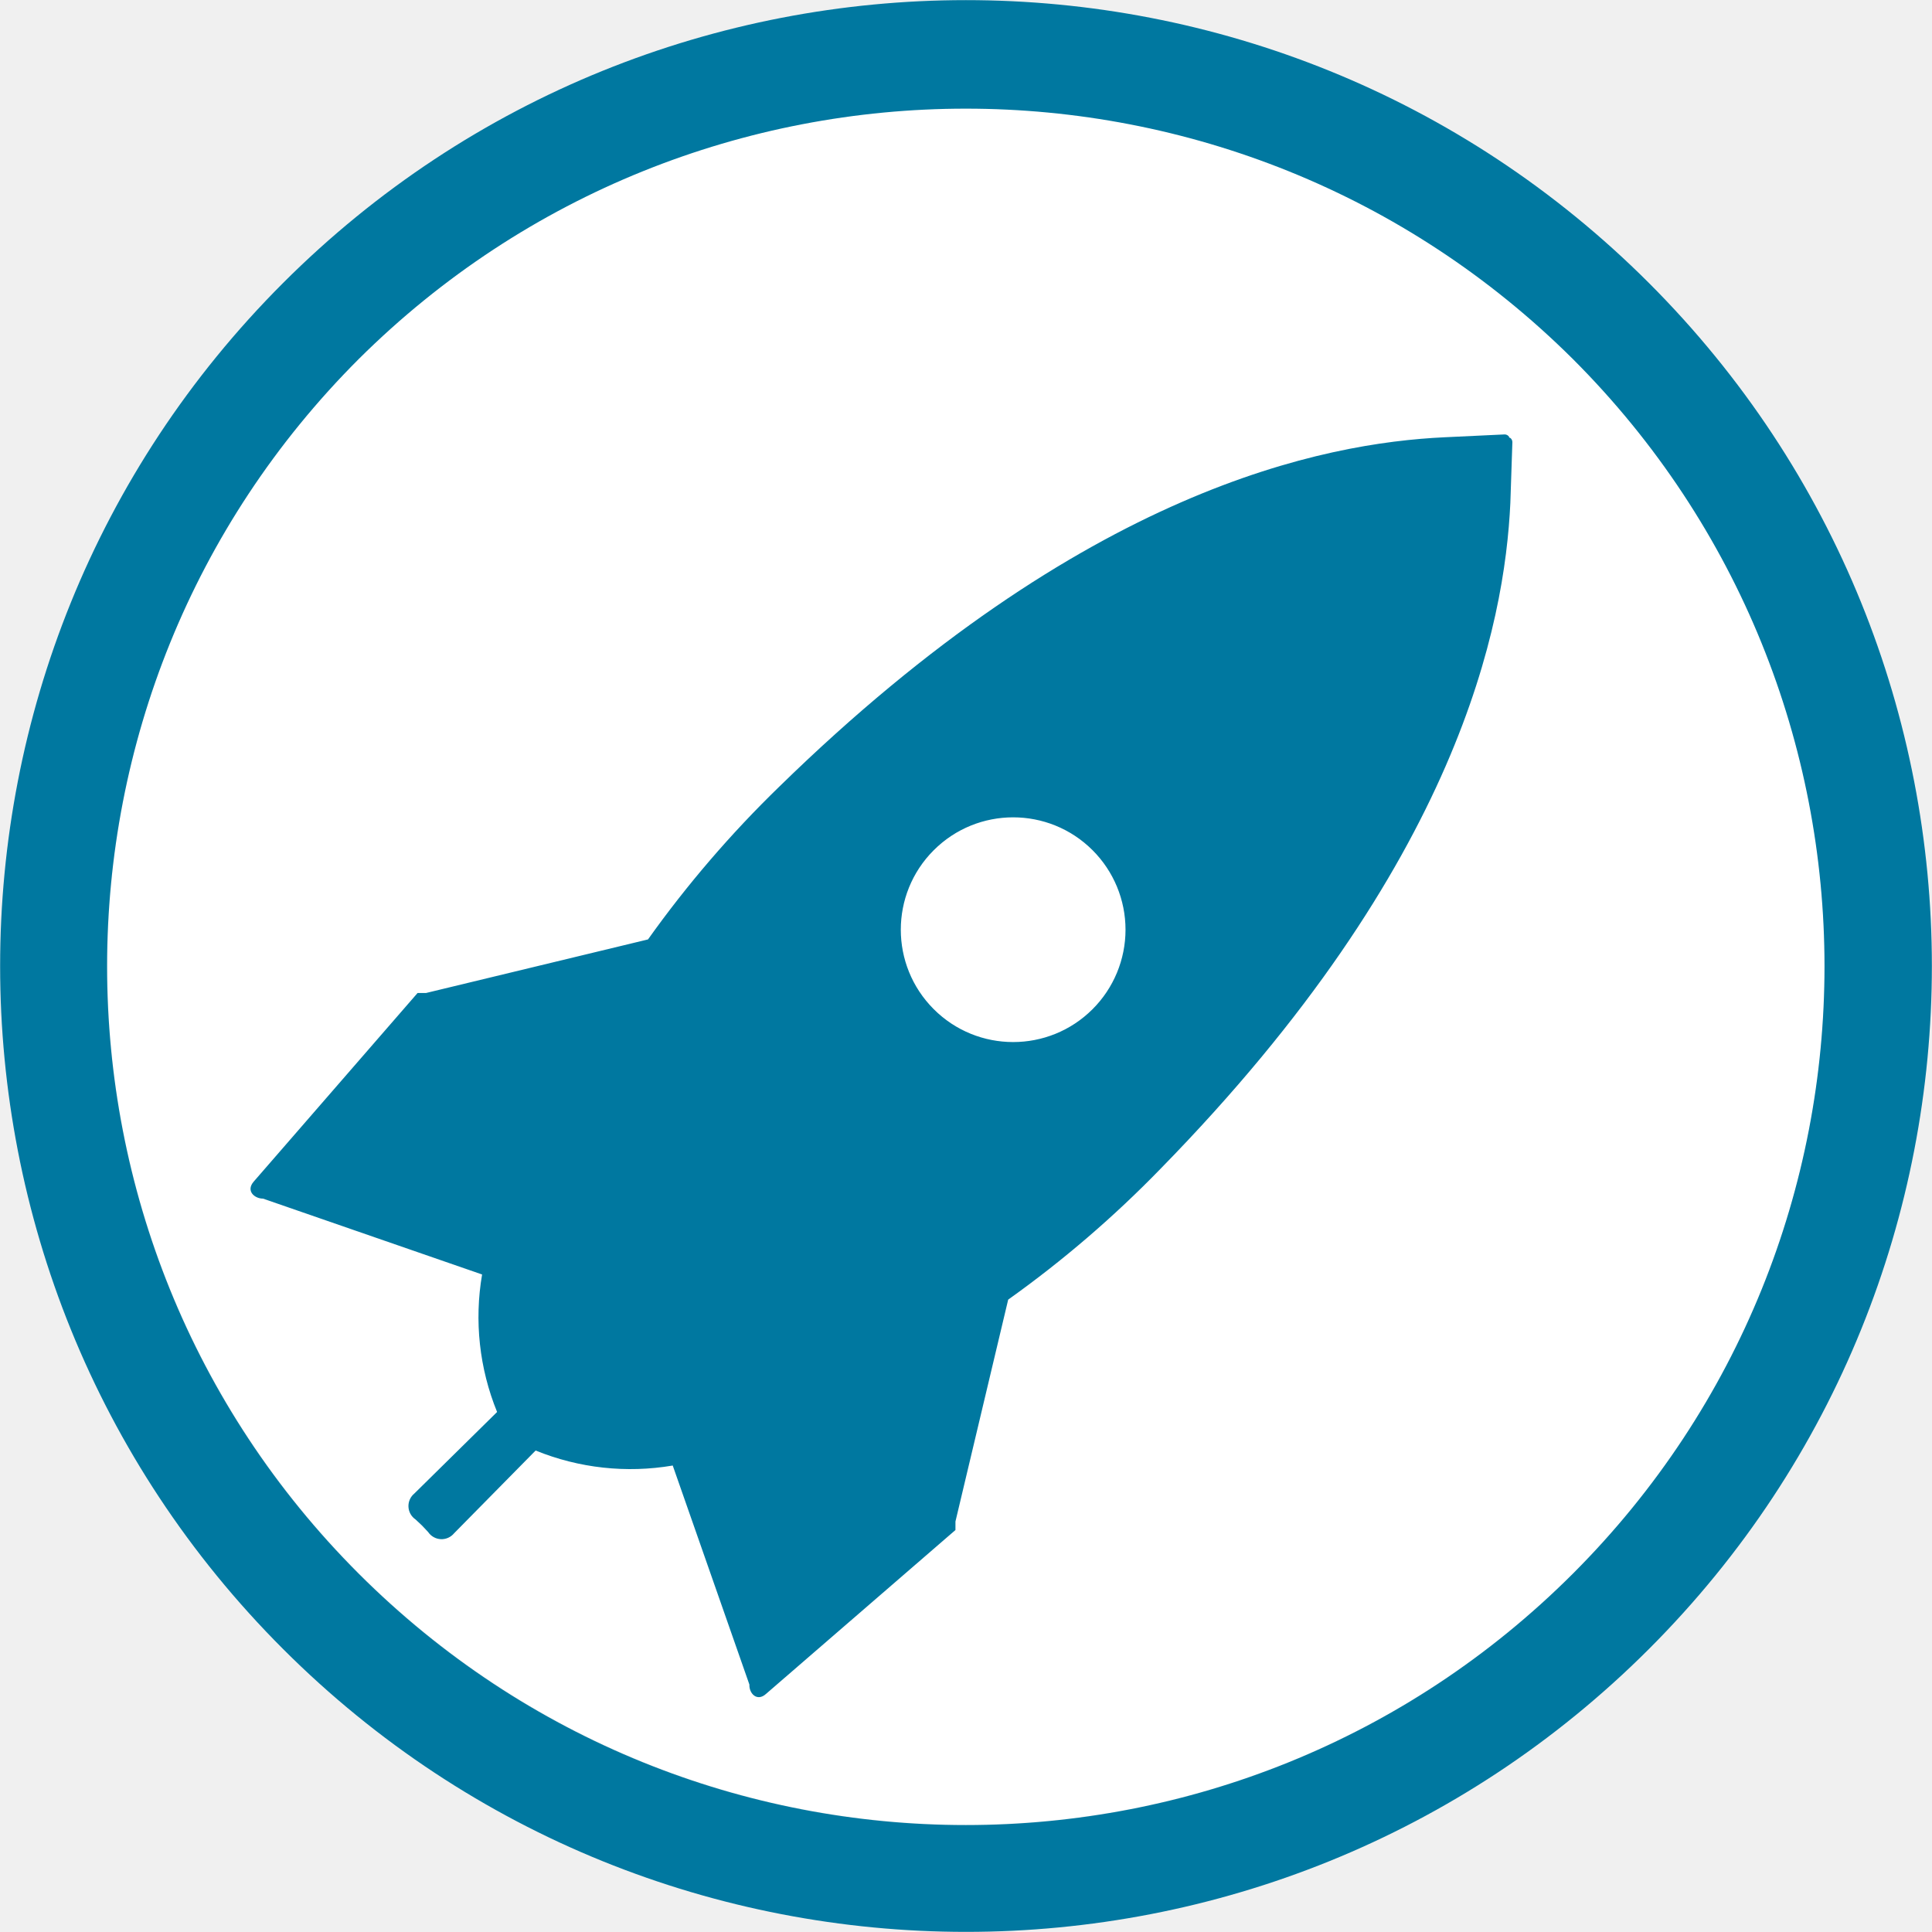
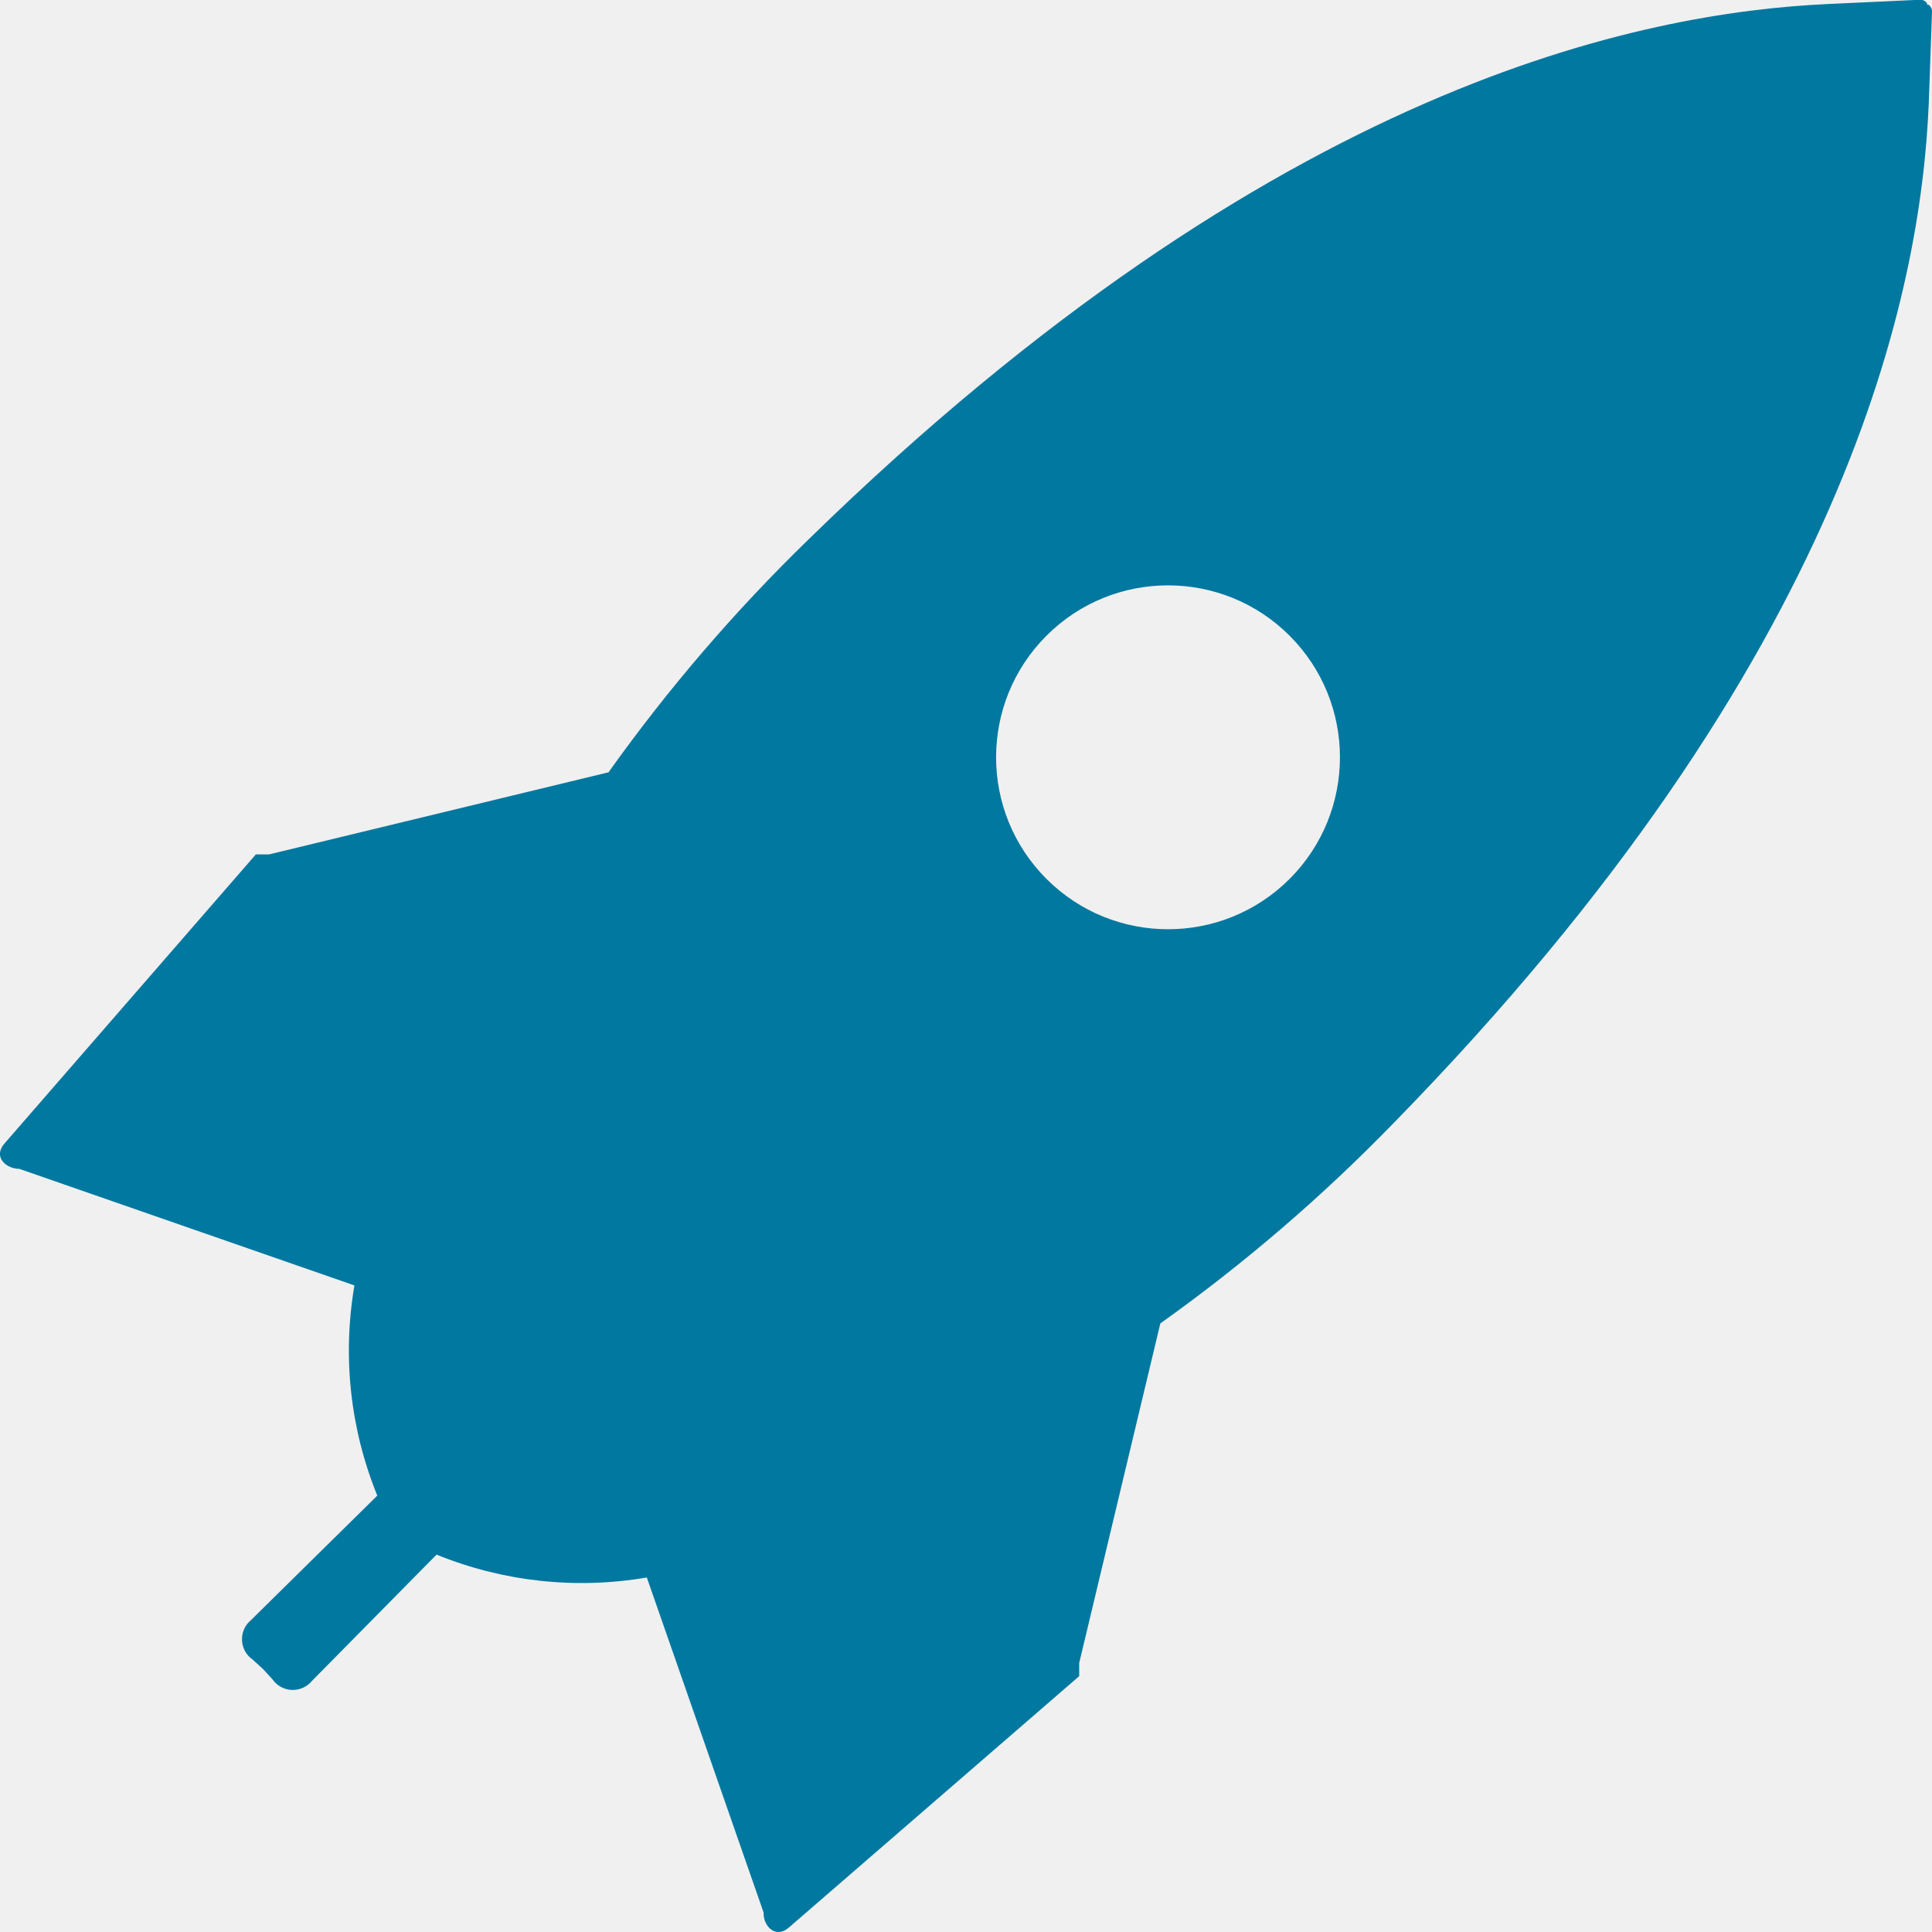
- <svg xmlns="http://www.w3.org/2000/svg" width="18" height="18" viewBox="0 0 4.762 4.763" version="1.1" id="svg8802">
-   <defs id="defs8796">
-     <style id="style9359">
-       .cls-1 {
-         fill: #0078a0;
-         fill-rule: evenodd;
-       }
-     </style>
-     <style id="style1984">
-       .cls-1 {
-         fill: #0078a0;
-         fill-rule: evenodd;
-       }
-     </style>
-     <style id="style2010">
-       .cls-1 {
-         fill: #ff0f0f;
-       }
-     </style>
-     <style id="style2038">
-       .cls-1 {
-         fill: #0078a0;
-         fill-rule: evenodd;
-       }
-     </style>
-     <style id="style2064">
-       .cls-1 {
-         fill: #0078a0;
-         fill-rule: evenodd;
-       }
-     </style>
+ <svg xmlns="http://www.w3.org/2000/svg" width="24" height="24" viewBox="0 0 24 24">
+   <defs>
+     <style>.a{fill:#0078a0;fill-rule:evenodd;}</style>
  </defs>
-   <g id="layer2">
-     <circle transform="translate(0,-292.2375)" id="circle2014" r="2.117" cy="294.619" cx="2.381" class="cls-1" style="fill:#ffffff;stroke-width:0.265" />
-     <path id="path2068" d="M 4.065,4.065 A 2.381,2.381 0 0 1 0.697,0.698 2.381,2.381 0 0 1 4.065,4.065 Z M 0.884,0.885 a 2.117,2.117 0 1 0 2.993,0 2.123,2.123 0 0 0 -2.993,0 z M 3.723,1.24 C 3.709,1.537 3.598,2.128 2.861,2.881 A 2.738,2.738 0 0 1 2.485,3.204 L 2.355,3.751 v 0.021 L 1.888,4.176 C 1.866,4.196 1.846,4.175 1.847,4.153 L 1.658,3.613 A 0.62,0.62 0 0 1 1.32,3.576 L 1.119,3.78 a 0.04,0.04 0 0 1 -0.064,-0.003 l -0.015,-0.016 -0.016,-0.015 a 0.04,0.04 0 0 1 -0.003,-0.064 L 1.225,3.481 A 0.62,0.62 0 0 1 1.188,3.142 L 0.648,2.955 c -0.021,0 -0.043,-0.019 -0.023,-0.042 L 1.029,2.448 H 1.05 L 1.597,2.316 A 2.737,2.737 0 0 1 1.92,1.94 C 2.673,1.204 3.264,1.092 3.561,1.078 l 0.148,-0.007 a 0.013,0.013 0 0 1 0.011,0.006 v 0 c 0,0 0,0.002 0,0.002 0,2.646e-4 0.002,0 0.002,0 v 0 a 0.013,0.013 0 0 1 0.006,0.011 z M 2.693,2.096 a 0.277,0.277 0 1 0 0,0.392 0.277,0.277 0 0 0 0,-0.392 z" class="cls-1" style="fill:#0078a0;fill-rule:evenodd;stroke-width:0.265" />
-   </g>
-   <g id="layer1" transform="translate(0,-292.2375)" />
+   <path class="a" d="M28.939,10.251c-.1,2.291-.967,6.842-6.645,12.648a21.116,21.116,0,0,1-2.9,2.491l-1.008,4.219v.163l-3.6,3.117c-.171.155-.327-.014-.32-.18l-1.451-4.163a4.782,4.782,0,0,1-2.612-.284L8.855,29.831a.308.308,0,0,1-.492-.022l-.116-.126-.127-.116a.308.308,0,0,1-.022-.492l1.569-1.546a4.776,4.776,0,0,1-.284-2.611L5.22,23.47c-.163,0-.335-.149-.18-.32l3.118-3.586h.163l4.218-1.02a21.1,21.1,0,0,1,2.492-2.9C20.843,9.97,25.4,9.107,27.686,9l1.145-.053a.1.1,0,0,1,.088.045h0v.016s.014,0,.016,0h0a.1.1,0,0,1,.045.088ZM21,16.847a2.136,2.136,0,1,0,0,3.021,2.137,2.137,0,0,0,0-3.021Z" transform="translate(-4.98 -8.95)" />
</svg>
